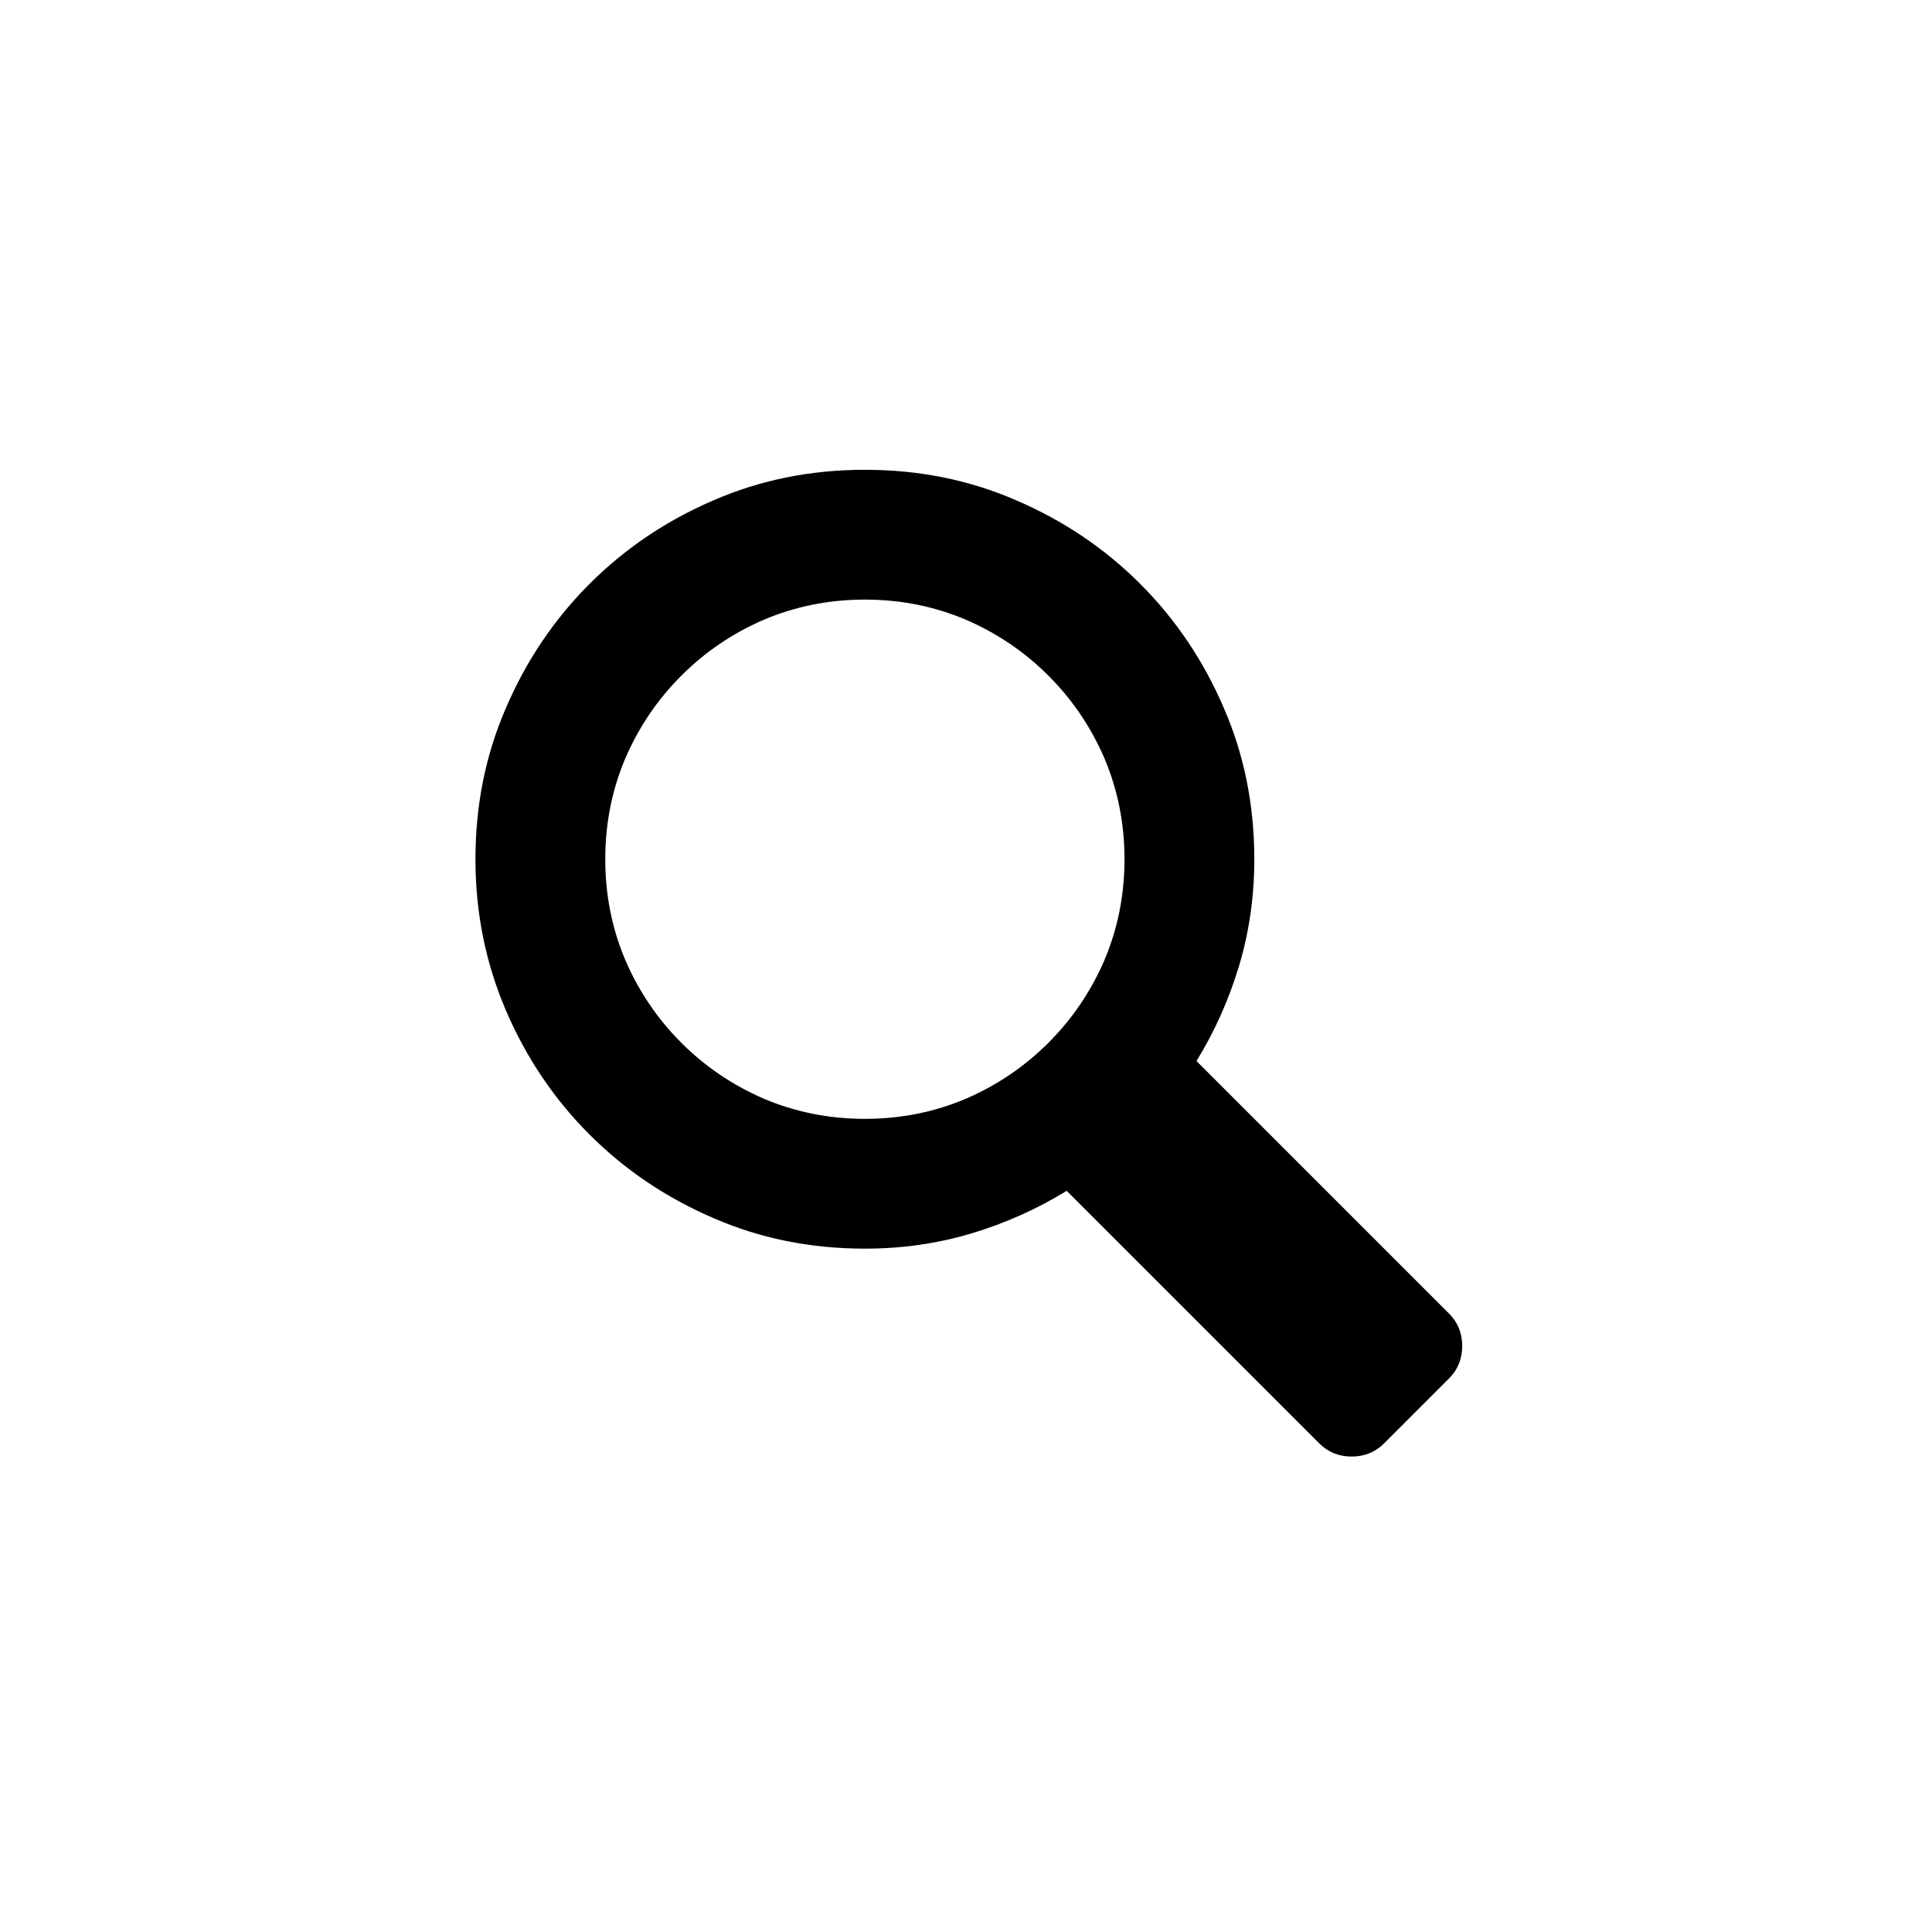
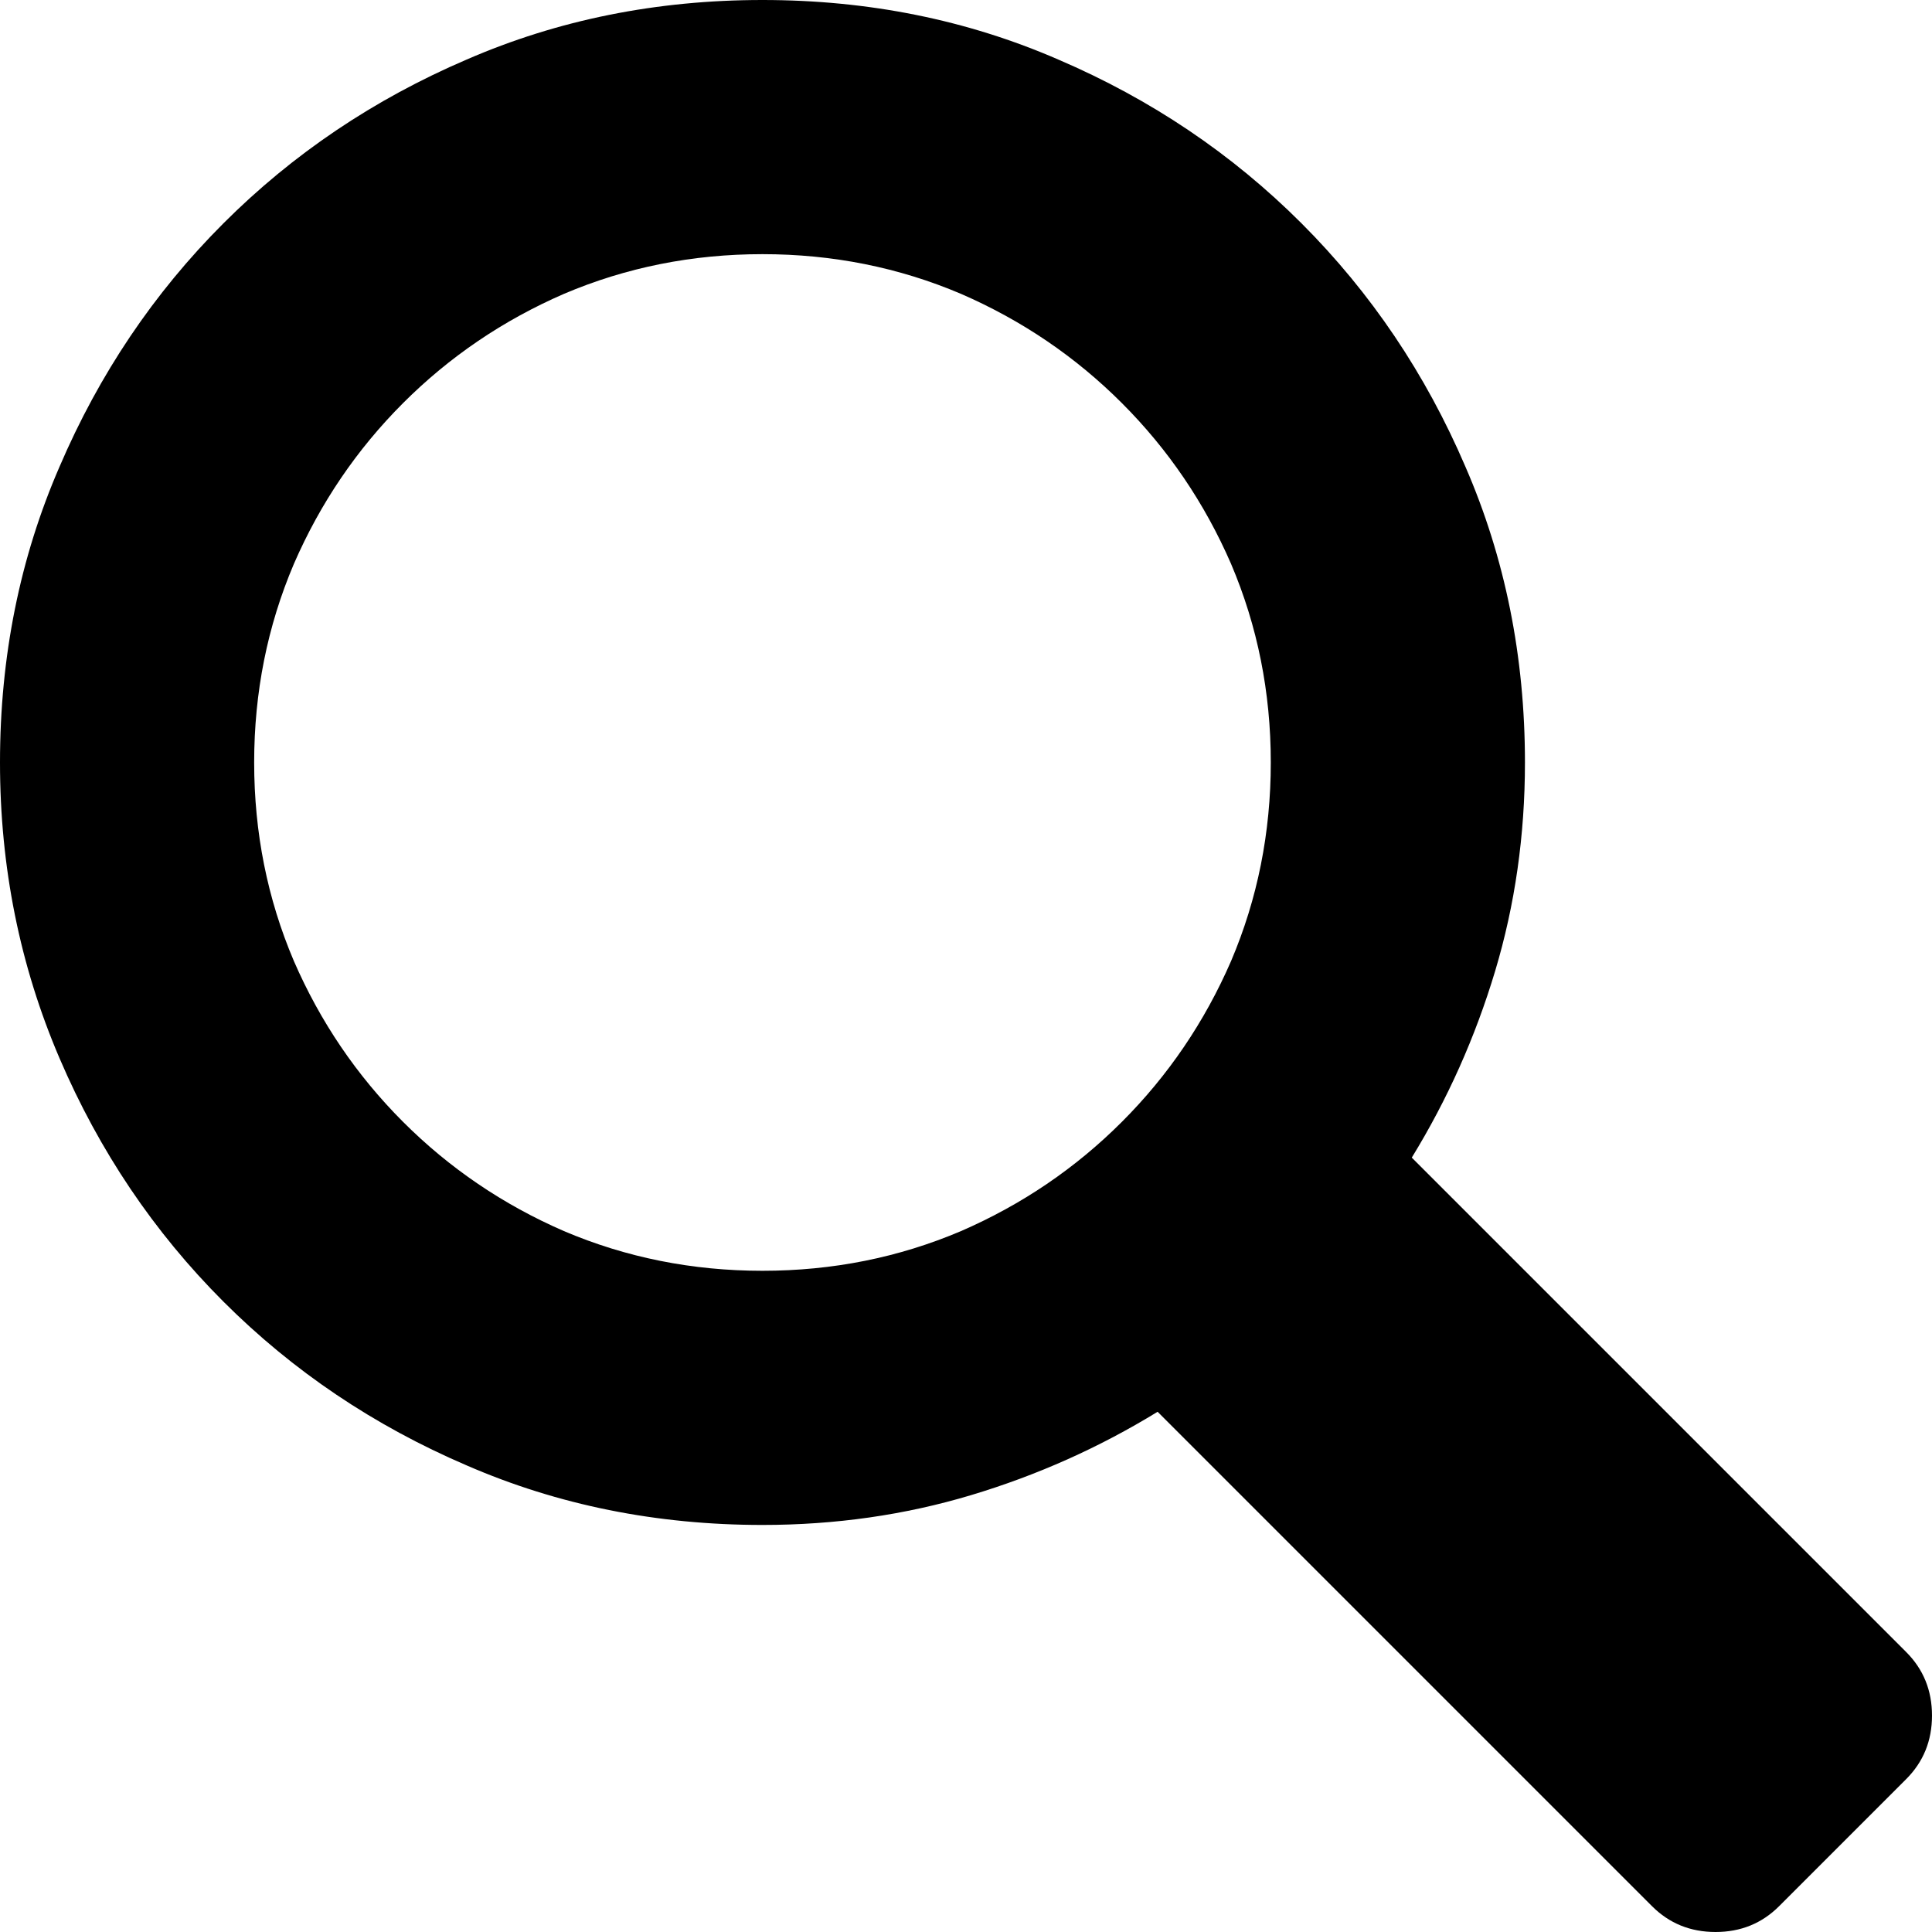
- <svg xmlns="http://www.w3.org/2000/svg" width="1024px" height="1024px" viewBox="0 0 1024 1024" version="1.1">
+ <svg xmlns="http://www.w3.org/2000/svg" width="523px" height="523px" viewBox="0 0 523 523" version="1.1">
  <defs />
  <g id="Searchit-Mask" stroke="none" stroke-width="1" fill="none" fill-rule="evenodd">
-     <path d="M768.012,696.211 L634.172,562.37 C643.847,546.603 651.372,529.761 656.747,511.844 C662.122,493.927 664.81,475.114 664.81,455.405 C664.81,426.737 659.435,400.041 648.685,375.316 C637.934,350.231 623.153,328.283 604.34,309.47 C585.527,290.657 563.578,275.876 538.494,265.125 C513.769,254.375 487.072,249 458.405,249 C429.737,249 403.041,254.375 378.316,265.125 C353.231,275.876 331.283,290.657 312.47,309.47 C293.657,328.283 278.876,350.231 268.125,375.316 C257.375,400.041 252,426.737 252,455.405 C252,483.714 257.375,510.41 268.125,535.494 C278.876,560.578 293.657,582.527 312.47,601.34 C331.283,620.153 353.231,634.934 378.316,645.685 C403.041,656.435 429.737,661.81 458.405,661.81 C478.114,661.81 496.927,659.122 514.844,653.747 C532.761,648.372 549.603,640.847 565.37,631.172 L699.211,765.012 C703.869,769.671 709.603,772 716.411,772 C723.22,772 728.953,769.671 733.612,765.012 L768.012,730.612 C772.671,725.953 775,720.22 775,713.411 C775,706.603 772.671,700.869 768.012,696.211 Z M458.405,593.008 C439.413,593.008 421.496,589.425 404.654,582.258 C388.17,575.091 373.657,565.237 361.115,552.695 C348.573,540.153 338.719,525.64 331.552,509.156 C324.385,492.314 320.802,474.397 320.802,455.405 C320.802,436.413 324.385,418.496 331.552,401.654 C338.719,385.17 348.573,370.657 361.115,358.115 C373.657,345.573 388.17,335.719 404.654,328.552 C421.496,321.385 439.413,317.802 458.405,317.802 C477.397,317.802 495.314,321.385 512.156,328.552 C528.64,335.719 543.153,345.573 555.695,358.115 C568.237,370.657 578.091,385.17 585.258,401.654 C592.425,418.496 596.008,436.413 596.008,455.405 C596.008,474.397 592.425,492.314 585.258,509.156 C578.091,525.64 568.237,540.153 555.695,552.695 C543.153,565.237 528.64,575.091 512.156,582.258 C495.314,589.425 477.397,593.008 458.405,593.008 Z" id="Fill-1" fill="#000000" />
+     <path d="M516.012,447.211 L382.172,313.37 C391.847,297.603 399.372,280.761 404.747,262.844 C410.122,244.927 412.81,226.114 412.81,206.405 C412.81,177.737 407.435,151.041 396.685,126.316 C385.934,101.231 371.153,79.283 352.34,60.47 C333.527,41.657 311.578,26.876 286.494,16.125 C261.769,5.375 235.072,0 206.405,0 C177.737,0 151.041,5.375 126.316,16.125 C101.231,26.876 79.283,41.657 60.47,60.47 C41.657,79.283 26.876,101.231 16.125,126.316 C5.375,151.041 0,177.737 0,206.405 C0,234.714 5.375,261.41 16.125,286.494 C26.876,311.578 41.657,333.527 60.47,352.34 C79.283,371.153 101.231,385.934 126.316,396.685 C151.041,407.435 177.737,412.81 206.405,412.81 C226.114,412.81 244.927,410.122 262.844,404.747 C280.761,399.372 297.603,391.847 313.37,382.172 L447.211,516.012 C451.869,520.671 457.603,523 464.411,523 C471.22,523 476.953,520.671 481.612,516.012 L516.012,481.612 C520.671,476.953 523,471.22 523,464.411 C523,457.603 520.671,451.869 516.012,447.211 Z M206.405,344.008 C187.413,344.008 169.496,340.425 152.654,333.258 C136.17,326.091 121.657,316.237 109.115,303.695 C96.573,291.153 86.719,276.64 79.552,260.156 C72.385,243.314 68.802,225.397 68.802,206.405 C68.802,187.413 72.385,169.496 79.552,152.654 C86.719,136.17 96.573,121.657 109.115,109.115 C121.657,96.573 136.17,86.719 152.654,79.552 C169.496,72.385 187.413,68.802 206.405,68.802 C225.397,68.802 243.314,72.385 260.156,79.552 C276.64,86.719 291.153,96.573 303.695,109.115 C316.237,121.657 326.091,136.17 333.258,152.654 C340.425,169.496 344.008,187.413 344.008,206.405 C344.008,225.397 340.425,243.314 333.258,260.156 C326.091,276.64 316.237,291.153 303.695,303.695 C291.153,316.237 276.64,326.091 260.156,333.258 C243.314,340.425 225.397,344.008 206.405,344.008 Z" id="Fill-1" fill="#000000" />
  </g>
</svg>
